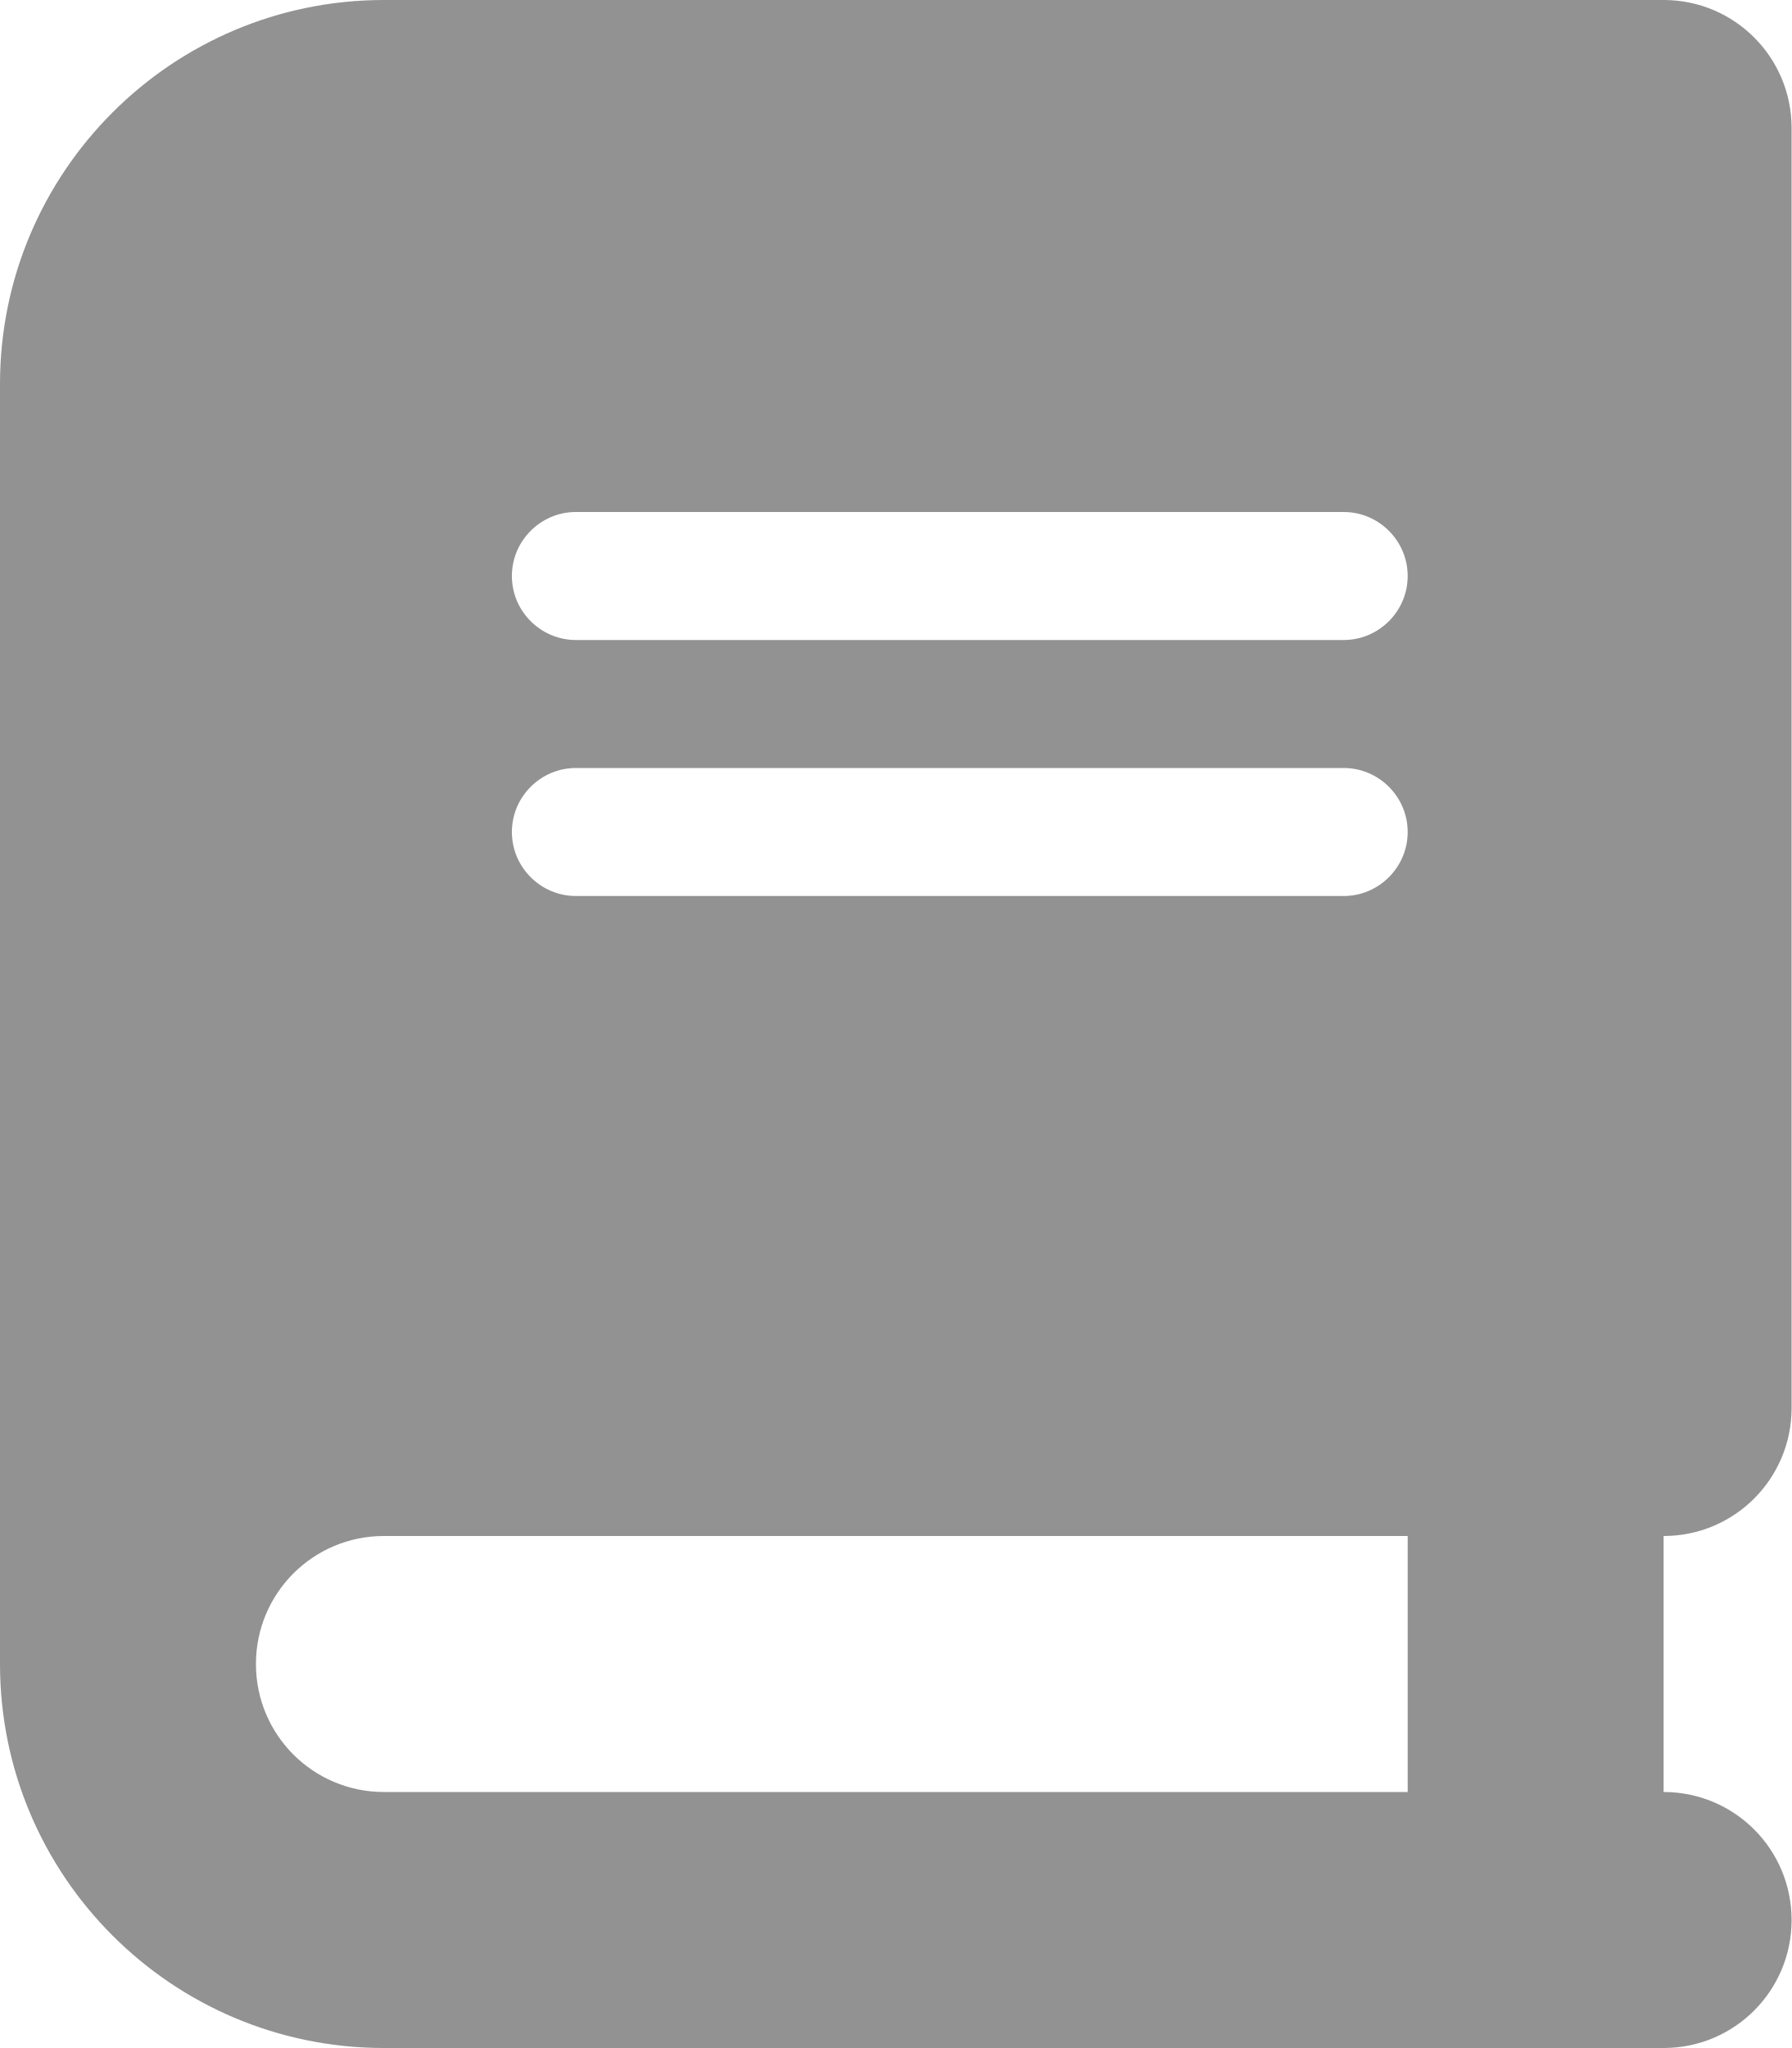
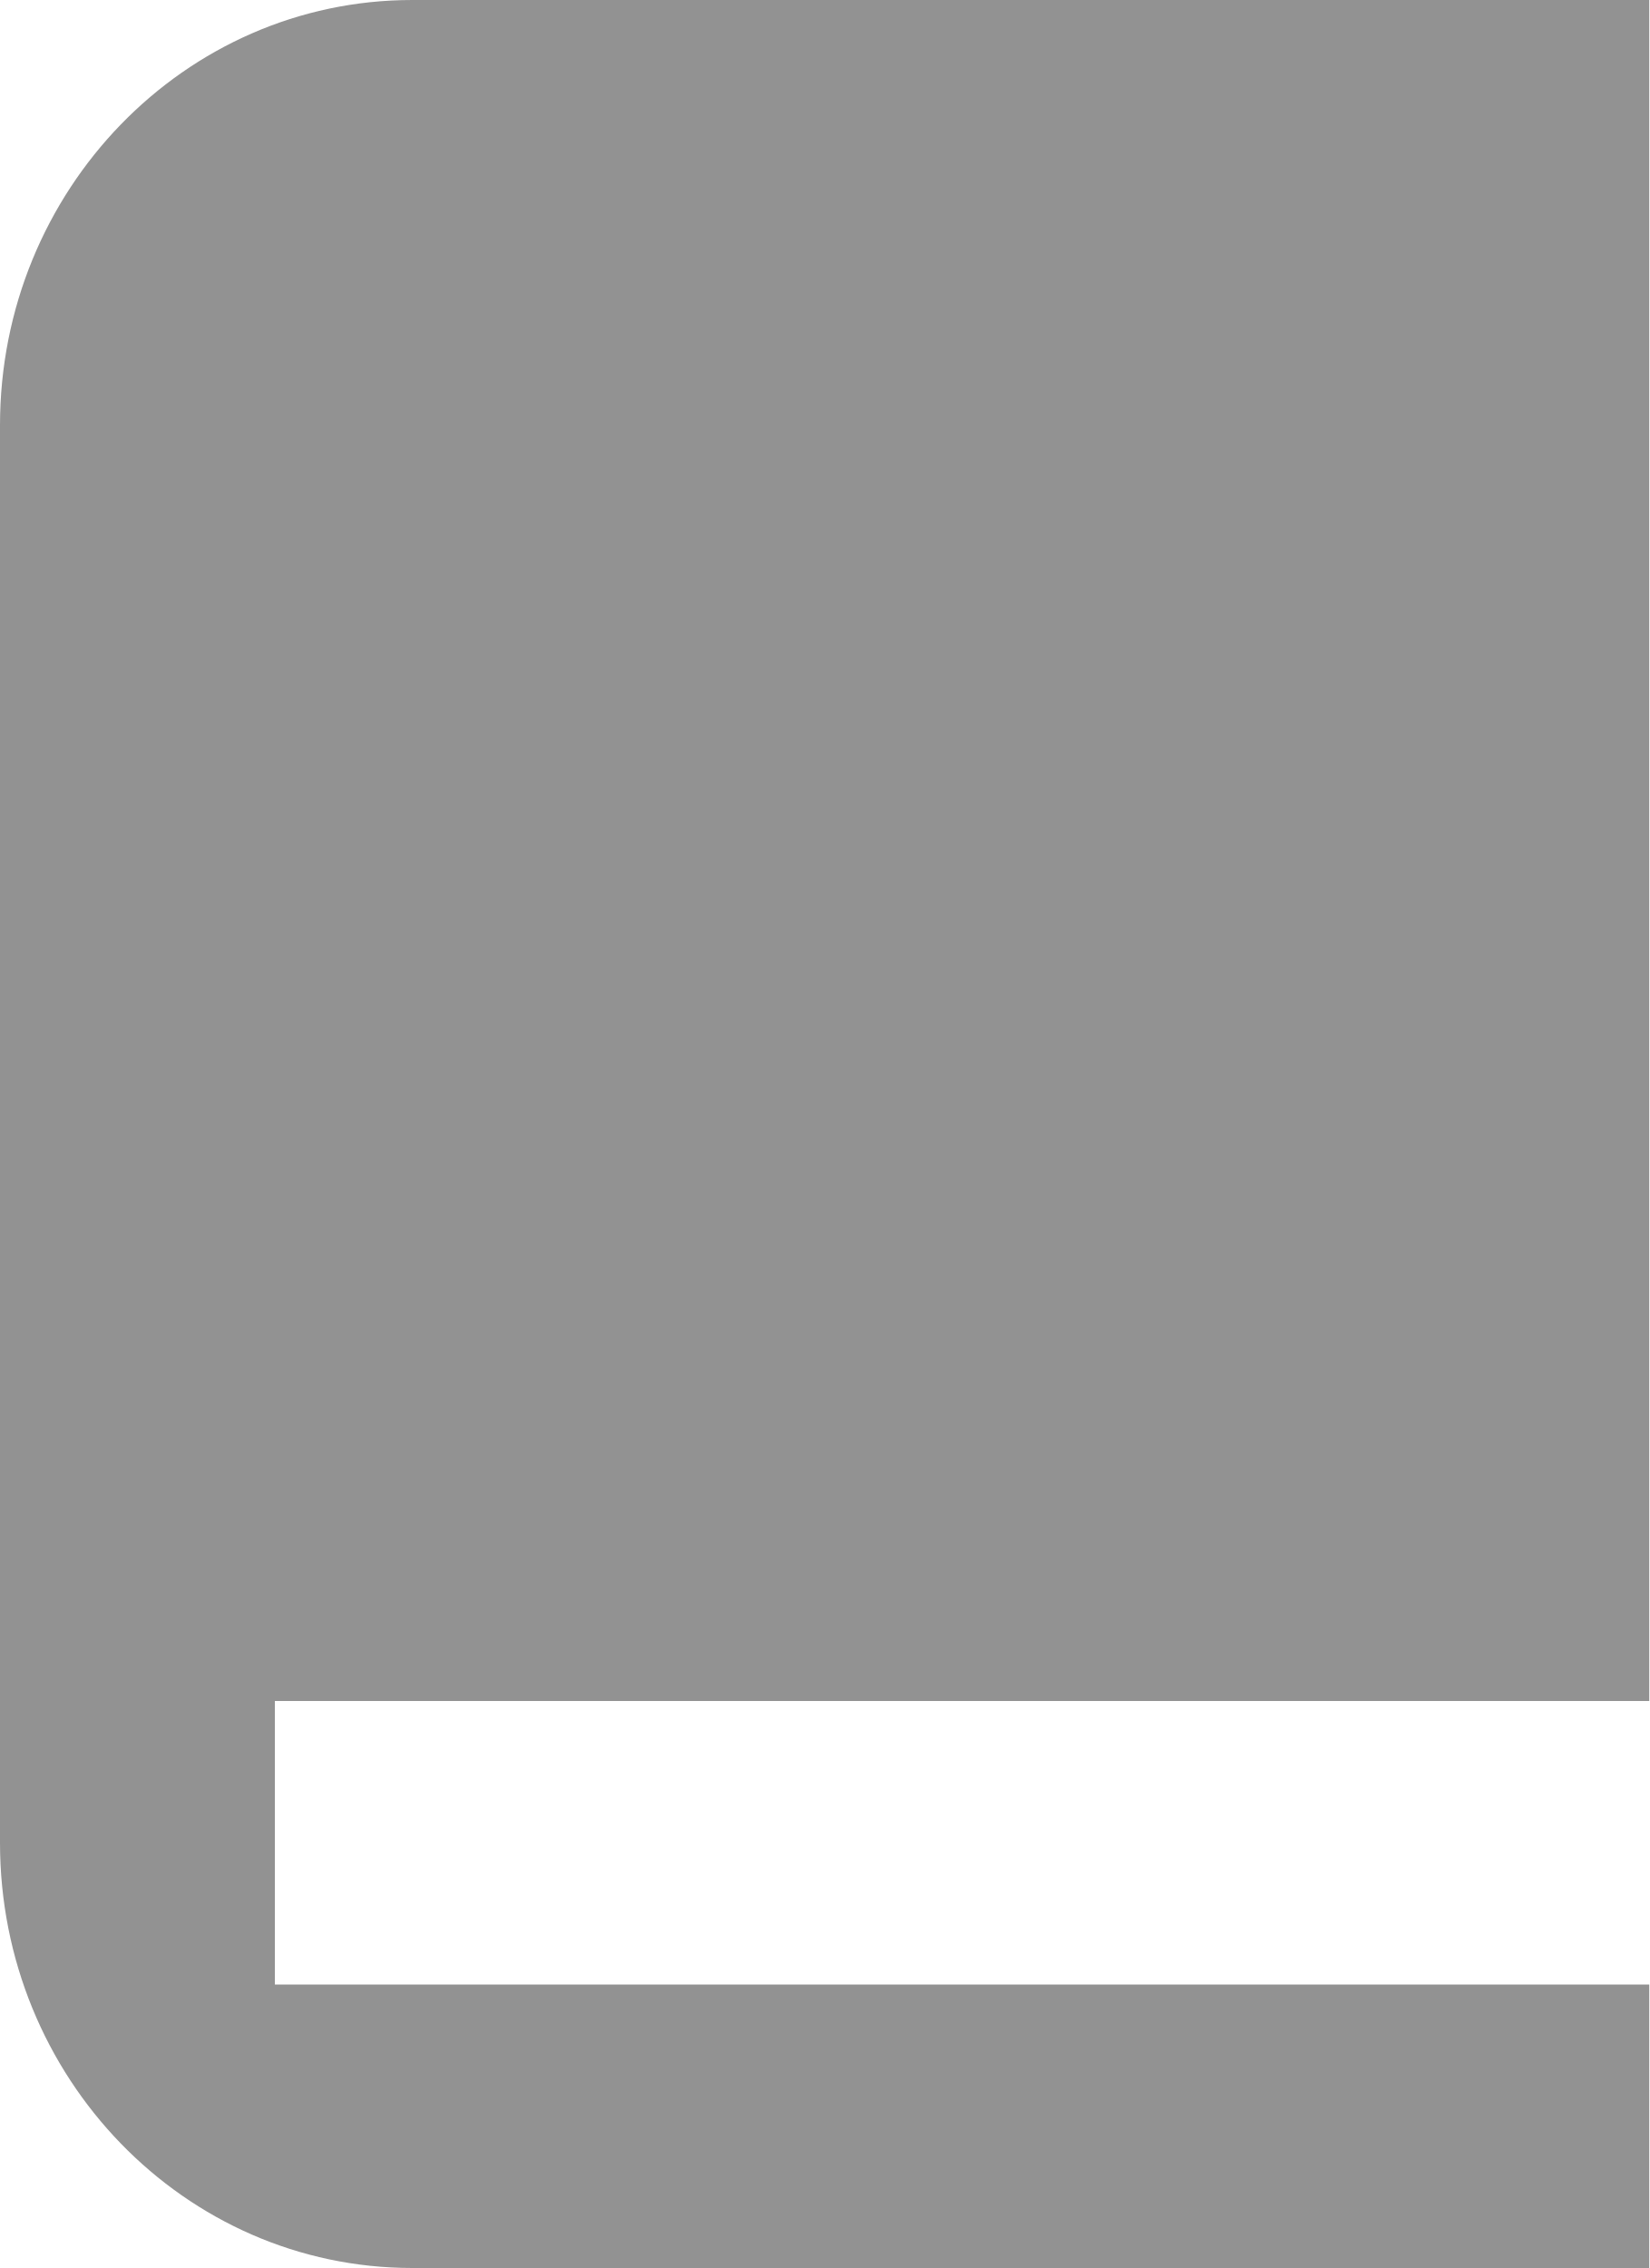
- <svg xmlns="http://www.w3.org/2000/svg" viewBox="0 0 448 512" fill="#929292">
-   <path d="M96 0C43 0 0 43 0 96L0 416c0 53 43 96 96 96l288 0 32 0c17.7 0 32-14.3 32-32s-14.3-32-32-32l0-64c17.7 0 32-14.3 32-32l0-320c0-17.7-14.3-32-32-32L384 0 96 0zm0 384l256 0 0 64L96 448c-17.7 0-32-14.3-32-32s14.3-32 32-32zm32-240c0-8.8 7.2-16 16-16l192 0c8.8 0 16 7.2 16 16s-7.2 16-16 16l-192 0c-8.8 0-16-7.2-16-16zm16 48l192 0c8.8 0 16 7.2 16 16s-7.2 16-16 16l-192 0c-8.8 0-16-7.2-16-16s7.2-16 16-16z" />
+ <svg xmlns="http://www.w3.org/2000/svg" width="24" height="33" viewBox="0 0 24 33" fill="none">
+   <path d="M6 0C2.686 0 0 2.77 0 6.188V26.812C0 30.23 2.686 33 6 33H24V28.875H4V24.75H24V0H6Z" fill="#929292" />
</svg>
